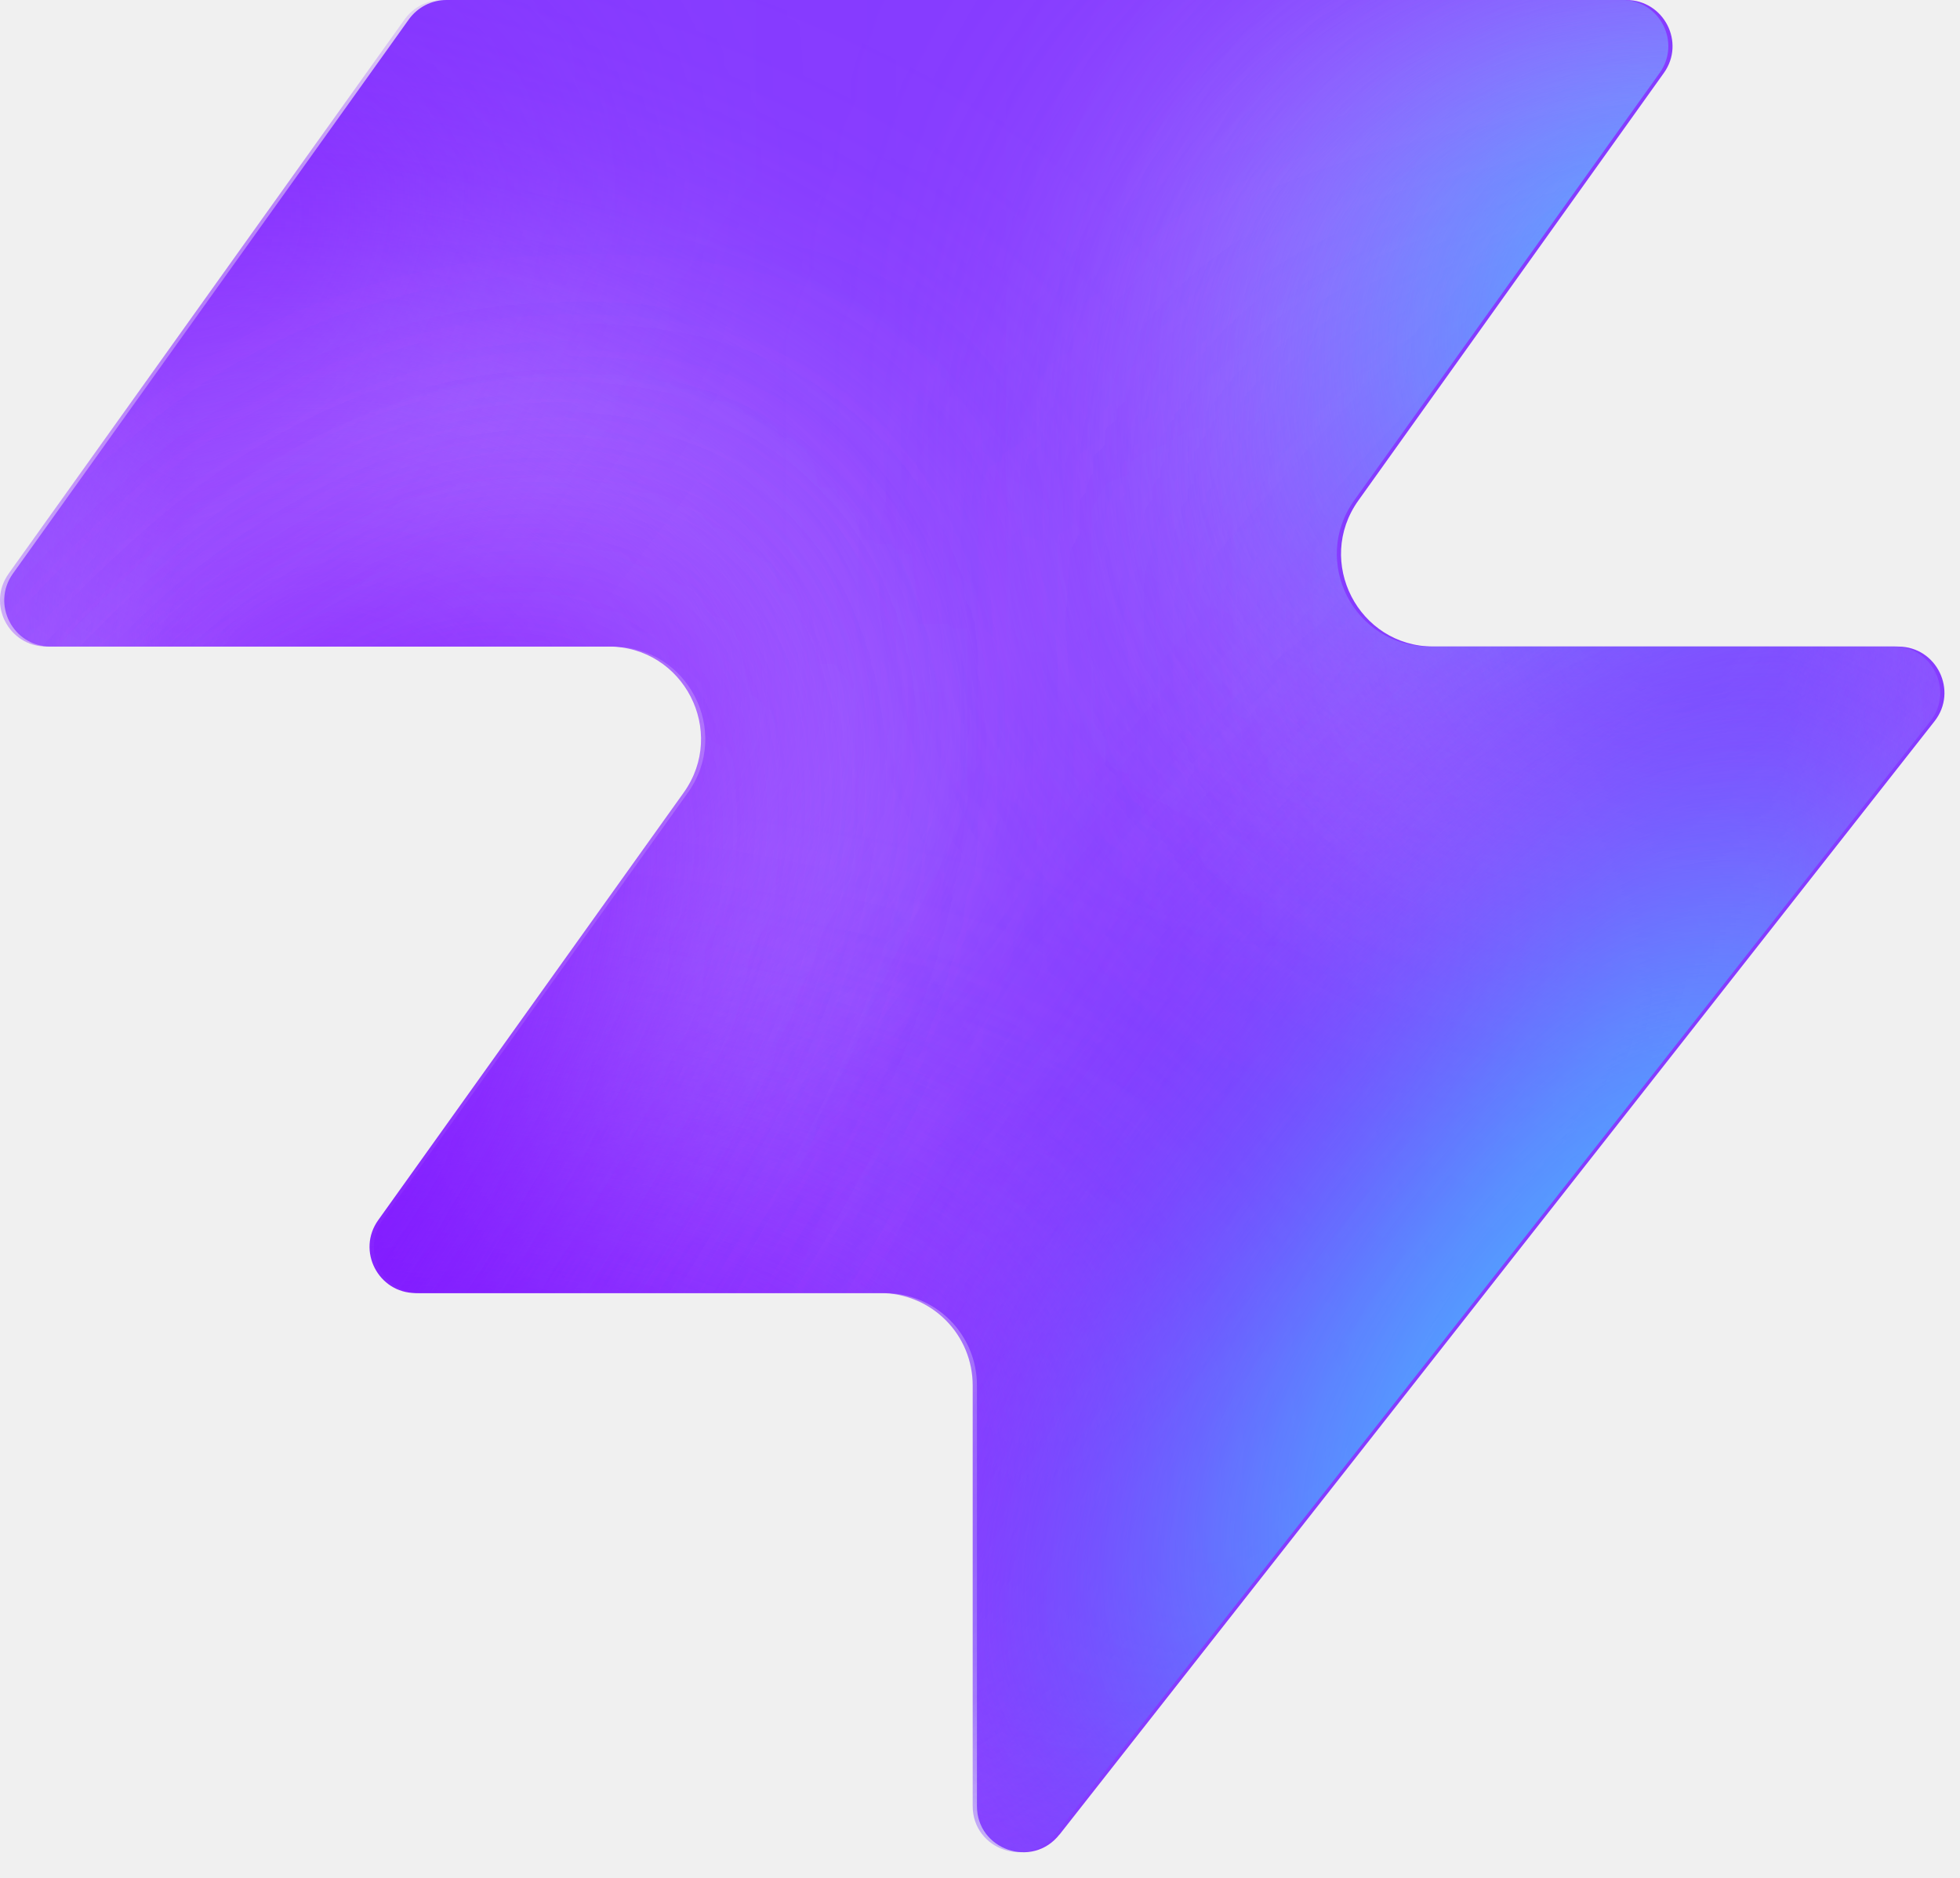
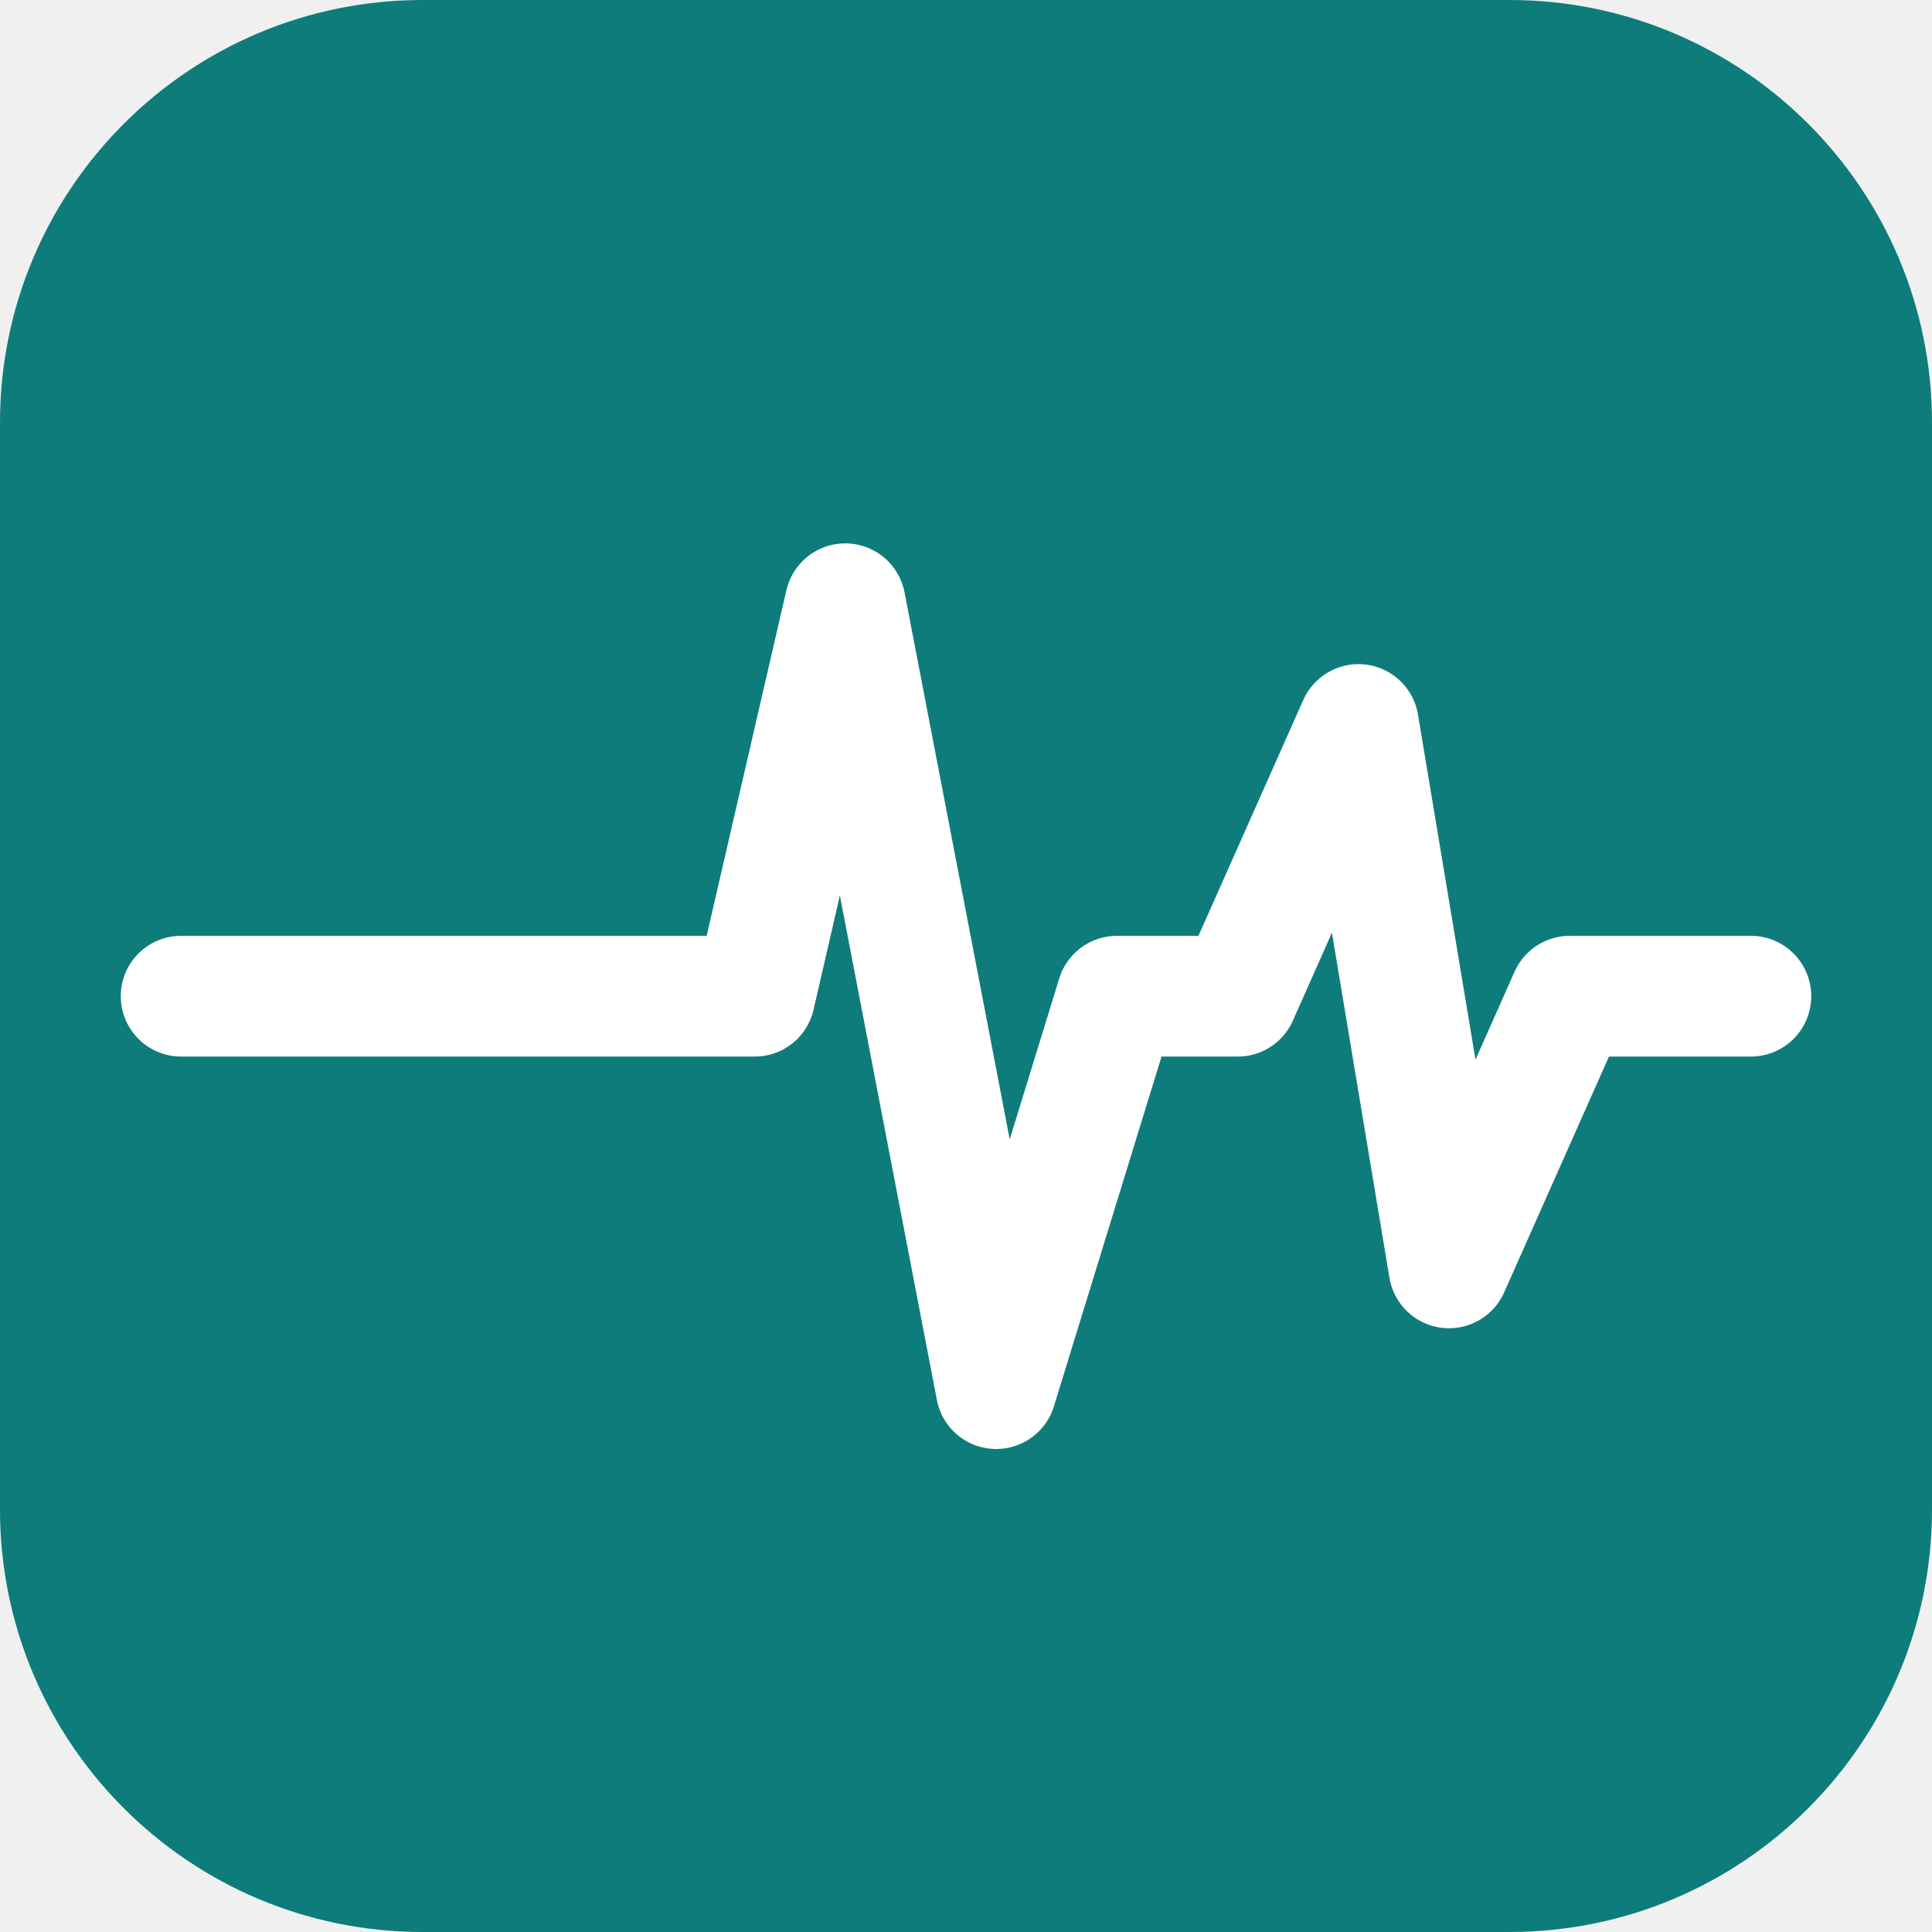
- <svg xmlns="http://www.w3.org/2000/svg" width="48" height="46" fill="none" viewBox="0 0 48 46">
-   <path fill="#863bff" d="M25.946 44.938c-.664.845-2.021.375-2.021-.698V33.937a2.26 2.26 0 0 0-2.262-2.262H10.287c-.92 0-1.456-1.04-.92-1.788l7.48-10.471c1.07-1.497 0-3.578-1.842-3.578H1.237c-.92 0-1.456-1.04-.92-1.788L10.013.474c.214-.297.556-.474.92-.474h28.894c.92 0 1.456 1.04.92 1.788l-7.48 10.471c-1.07 1.498 0 3.579 1.842 3.579h11.377c.943 0 1.473 1.088.89 1.83L25.947 44.94z" style="fill:#863bff;fill:color(display-p3 .525 .23 1);fill-opacity:1" />
-   <mask id="a" width="48" height="46" x="0" y="0" maskUnits="userSpaceOnUse" style="mask-type:alpha">
-     <path fill="#000" d="M25.842 44.938c-.664.844-2.021.375-2.021-.698V33.937a2.26 2.26 0 0 0-2.262-2.262H10.183c-.92 0-1.456-1.04-.92-1.788l7.48-10.471c1.07-1.498 0-3.579-1.842-3.579H1.133c-.92 0-1.456-1.04-.92-1.787L9.91.473c.214-.297.556-.474.92-.474h28.894c.92 0 1.456 1.04.92 1.788l-7.48 10.471c-1.07 1.498 0 3.578 1.842 3.578h11.377c.943 0 1.473 1.088.89 1.832L25.843 44.94z" style="fill:#000;fill-opacity:1" />
-   </mask>
-   <g mask="url(#a)">
-     <g filter="url(#b)">
-       <ellipse cx="5.508" cy="14.704" fill="#ede6ff" rx="5.508" ry="14.704" style="fill:#ede6ff;fill:color(display-p3 .927 .903 1);fill-opacity:1" transform="matrix(.00324 1 1 -.00324 -4.47 31.516)" />
-     </g>
-     <g filter="url(#c)">
-       <ellipse cx="10.399" cy="29.851" fill="#ede6ff" rx="10.399" ry="29.851" style="fill:#ede6ff;fill:color(display-p3 .927 .903 1);fill-opacity:1" transform="matrix(.00324 1 1 -.00324 -39.328 7.883)" />
-     </g>
-     <g filter="url(#d)">
-       <ellipse cx="5.508" cy="30.487" fill="#7e14ff" rx="5.508" ry="30.487" style="fill:#7e14ff;fill:color(display-p3 .492 .077 1);fill-opacity:1" transform="rotate(89.814 -25.913 -14.639)scale(1 -1)" />
-     </g>
-     <g filter="url(#e)">
-       <ellipse cx="5.508" cy="30.599" fill="#7e14ff" rx="5.508" ry="30.599" style="fill:#7e14ff;fill:color(display-p3 .492 .077 1);fill-opacity:1" transform="rotate(89.814 -32.644 -3.334)scale(1 -1)" />
-     </g>
-     <g filter="url(#f)">
-       <ellipse cx="5.508" cy="30.599" fill="#7e14ff" rx="5.508" ry="30.599" style="fill:#7e14ff;fill:color(display-p3 .492 .077 1);fill-opacity:1" transform="matrix(.00324 1 1 -.00324 -34.34 30.47)" />
-     </g>
-     <g filter="url(#g)">
-       <ellipse cx="14.072" cy="22.078" fill="#ede6ff" rx="14.072" ry="22.078" style="fill:#ede6ff;fill:color(display-p3 .927 .903 1);fill-opacity:1" transform="rotate(93.35 24.506 48.493)scale(-1 1)" />
-     </g>
-     <g filter="url(#h)">
-       <ellipse cx="3.47" cy="21.501" fill="#7e14ff" rx="3.47" ry="21.501" style="fill:#7e14ff;fill:color(display-p3 .492 .077 1);fill-opacity:1" transform="rotate(89.009 28.708 47.59)scale(-1 1)" />
-     </g>
-     <g filter="url(#i)">
-       <ellipse cx="3.47" cy="21.501" fill="#7e14ff" rx="3.47" ry="21.501" style="fill:#7e14ff;fill:color(display-p3 .492 .077 1);fill-opacity:1" transform="rotate(89.009 28.708 47.59)scale(-1 1)" />
-     </g>
-     <g filter="url(#j)">
-       <ellipse cx=".387" cy="8.972" fill="#7e14ff" rx="4.407" ry="29.108" style="fill:#7e14ff;fill:color(display-p3 .492 .077 1);fill-opacity:1" transform="rotate(39.51 .387 8.972)" />
-     </g>
-     <g filter="url(#k)">
-       <ellipse cx="47.523" cy="-6.092" fill="#7e14ff" rx="4.407" ry="29.108" style="fill:#7e14ff;fill:color(display-p3 .492 .077 1);fill-opacity:1" transform="rotate(37.892 47.523 -6.092)" />
-     </g>
-     <g filter="url(#l)">
-       <ellipse cx="41.412" cy="6.333" fill="#47bfff" rx="5.971" ry="9.665" style="fill:#47bfff;fill:color(display-p3 .28 .748 1);fill-opacity:1" transform="rotate(37.892 41.412 6.333)" />
-     </g>
-     <g filter="url(#m)">
-       <ellipse cx="-1.879" cy="38.332" fill="#7e14ff" rx="4.407" ry="29.108" style="fill:#7e14ff;fill:color(display-p3 .492 .077 1);fill-opacity:1" transform="rotate(37.892 -1.88 38.332)" />
-     </g>
-     <g filter="url(#n)">
-       <ellipse cx="-1.879" cy="38.332" fill="#7e14ff" rx="4.407" ry="29.108" style="fill:#7e14ff;fill:color(display-p3 .492 .077 1);fill-opacity:1" transform="rotate(37.892 -1.88 38.332)" />
-     </g>
-     <g filter="url(#o)">
-       <ellipse cx="35.651" cy="29.907" fill="#7e14ff" rx="4.407" ry="29.108" style="fill:#7e14ff;fill:color(display-p3 .492 .077 1);fill-opacity:1" transform="rotate(37.892 35.651 29.907)" />
-     </g>
-     <g filter="url(#p)">
-       <ellipse cx="38.418" cy="32.4" fill="#47bfff" rx="5.971" ry="15.297" style="fill:#47bfff;fill:color(display-p3 .28 .748 1);fill-opacity:1" transform="rotate(37.892 38.418 32.4)" />
-     </g>
-   </g>
-   <defs>
-     <filter id="b" width="60.045" height="41.654" x="-19.77" y="16.149" color-interpolation-filters="sRGB" filterUnits="userSpaceOnUse">
-       <feFlood flood-opacity="0" result="BackgroundImageFix" />
-       <feBlend in="SourceGraphic" in2="BackgroundImageFix" result="shape" />
-       <feGaussianBlur result="effect1_foregroundBlur_2002_17158" stdDeviation="7.659" />
-     </filter>
-     <filter id="c" width="90.34" height="51.437" x="-54.613" y="-7.533" color-interpolation-filters="sRGB" filterUnits="userSpaceOnUse">
-       <feFlood flood-opacity="0" result="BackgroundImageFix" />
-       <feBlend in="SourceGraphic" in2="BackgroundImageFix" result="shape" />
-       <feGaussianBlur result="effect1_foregroundBlur_2002_17158" stdDeviation="7.659" />
-     </filter>
-     <filter id="d" width="79.355" height="29.4" x="-49.64" y="2.03" color-interpolation-filters="sRGB" filterUnits="userSpaceOnUse">
-       <feFlood flood-opacity="0" result="BackgroundImageFix" />
-       <feBlend in="SourceGraphic" in2="BackgroundImageFix" result="shape" />
-       <feGaussianBlur result="effect1_foregroundBlur_2002_17158" stdDeviation="4.596" />
-     </filter>
-     <filter id="e" width="79.579" height="29.4" x="-45.045" y="20.029" color-interpolation-filters="sRGB" filterUnits="userSpaceOnUse">
-       <feFlood flood-opacity="0" result="BackgroundImageFix" />
-       <feBlend in="SourceGraphic" in2="BackgroundImageFix" result="shape" />
-       <feGaussianBlur result="effect1_foregroundBlur_2002_17158" stdDeviation="4.596" />
-     </filter>
-     <filter id="f" width="79.579" height="29.4" x="-43.513" y="21.178" color-interpolation-filters="sRGB" filterUnits="userSpaceOnUse">
-       <feFlood flood-opacity="0" result="BackgroundImageFix" />
-       <feBlend in="SourceGraphic" in2="BackgroundImageFix" result="shape" />
-       <feGaussianBlur result="effect1_foregroundBlur_2002_17158" stdDeviation="4.596" />
-     </filter>
-     <filter id="g" width="74.749" height="58.852" x="15.756" y="-17.901" color-interpolation-filters="sRGB" filterUnits="userSpaceOnUse">
-       <feFlood flood-opacity="0" result="BackgroundImageFix" />
-       <feBlend in="SourceGraphic" in2="BackgroundImageFix" result="shape" />
-       <feGaussianBlur result="effect1_foregroundBlur_2002_17158" stdDeviation="7.659" />
-     </filter>
-     <filter id="h" width="61.377" height="25.362" x="23.548" y="2.284" color-interpolation-filters="sRGB" filterUnits="userSpaceOnUse">
-       <feFlood flood-opacity="0" result="BackgroundImageFix" />
-       <feBlend in="SourceGraphic" in2="BackgroundImageFix" result="shape" />
-       <feGaussianBlur result="effect1_foregroundBlur_2002_17158" stdDeviation="4.596" />
-     </filter>
-     <filter id="i" width="61.377" height="25.362" x="23.548" y="2.284" color-interpolation-filters="sRGB" filterUnits="userSpaceOnUse">
-       <feFlood flood-opacity="0" result="BackgroundImageFix" />
-       <feBlend in="SourceGraphic" in2="BackgroundImageFix" result="shape" />
-       <feGaussianBlur result="effect1_foregroundBlur_2002_17158" stdDeviation="4.596" />
-     </filter>
-     <filter id="j" width="56.045" height="63.649" x="-27.636" y="-22.853" color-interpolation-filters="sRGB" filterUnits="userSpaceOnUse">
-       <feFlood flood-opacity="0" result="BackgroundImageFix" />
-       <feBlend in="SourceGraphic" in2="BackgroundImageFix" result="shape" />
-       <feGaussianBlur result="effect1_foregroundBlur_2002_17158" stdDeviation="4.596" />
-     </filter>
-     <filter id="k" width="54.814" height="64.646" x="20.116" y="-38.415" color-interpolation-filters="sRGB" filterUnits="userSpaceOnUse">
-       <feFlood flood-opacity="0" result="BackgroundImageFix" />
-       <feBlend in="SourceGraphic" in2="BackgroundImageFix" result="shape" />
-       <feGaussianBlur result="effect1_foregroundBlur_2002_17158" stdDeviation="4.596" />
-     </filter>
-     <filter id="l" width="33.541" height="35.313" x="24.641" y="-11.323" color-interpolation-filters="sRGB" filterUnits="userSpaceOnUse">
-       <feFlood flood-opacity="0" result="BackgroundImageFix" />
-       <feBlend in="SourceGraphic" in2="BackgroundImageFix" result="shape" />
-       <feGaussianBlur result="effect1_foregroundBlur_2002_17158" stdDeviation="4.596" />
-     </filter>
-     <filter id="m" width="54.814" height="64.646" x="-29.286" y="6.009" color-interpolation-filters="sRGB" filterUnits="userSpaceOnUse">
-       <feFlood flood-opacity="0" result="BackgroundImageFix" />
-       <feBlend in="SourceGraphic" in2="BackgroundImageFix" result="shape" />
-       <feGaussianBlur result="effect1_foregroundBlur_2002_17158" stdDeviation="4.596" />
-     </filter>
-     <filter id="n" width="54.814" height="64.646" x="-29.286" y="6.009" color-interpolation-filters="sRGB" filterUnits="userSpaceOnUse">
-       <feFlood flood-opacity="0" result="BackgroundImageFix" />
-       <feBlend in="SourceGraphic" in2="BackgroundImageFix" result="shape" />
-       <feGaussianBlur result="effect1_foregroundBlur_2002_17158" stdDeviation="4.596" />
-     </filter>
-     <filter id="o" width="54.814" height="64.646" x="8.244" y="-2.416" color-interpolation-filters="sRGB" filterUnits="userSpaceOnUse">
-       <feFlood flood-opacity="0" result="BackgroundImageFix" />
-       <feBlend in="SourceGraphic" in2="BackgroundImageFix" result="shape" />
-       <feGaussianBlur result="effect1_foregroundBlur_2002_17158" stdDeviation="4.596" />
-     </filter>
-     <filter id="p" width="39.409" height="43.623" x="18.713" y="10.588" color-interpolation-filters="sRGB" filterUnits="userSpaceOnUse">
-       <feFlood flood-opacity="0" result="BackgroundImageFix" />
-       <feBlend in="SourceGraphic" in2="BackgroundImageFix" result="shape" />
-       <feGaussianBlur result="effect1_foregroundBlur_2002_17158" stdDeviation="4.596" />
-     </filter>
-   </defs>
+ <svg xmlns="http://www.w3.org/2000/svg" viewBox="0 0 64 64">
+   <rect width="64" height="64" rx="14" fill="#0e7c7b" />
+   <path d="M6 33 H22 L25 33 L28 20 L33 46 L37 33 L41 33 L45 24 L48 42 L52 33 H58" fill="none" stroke="#ffffff" stroke-width="4" stroke-linecap="round" stroke-linejoin="round" />
</svg>
